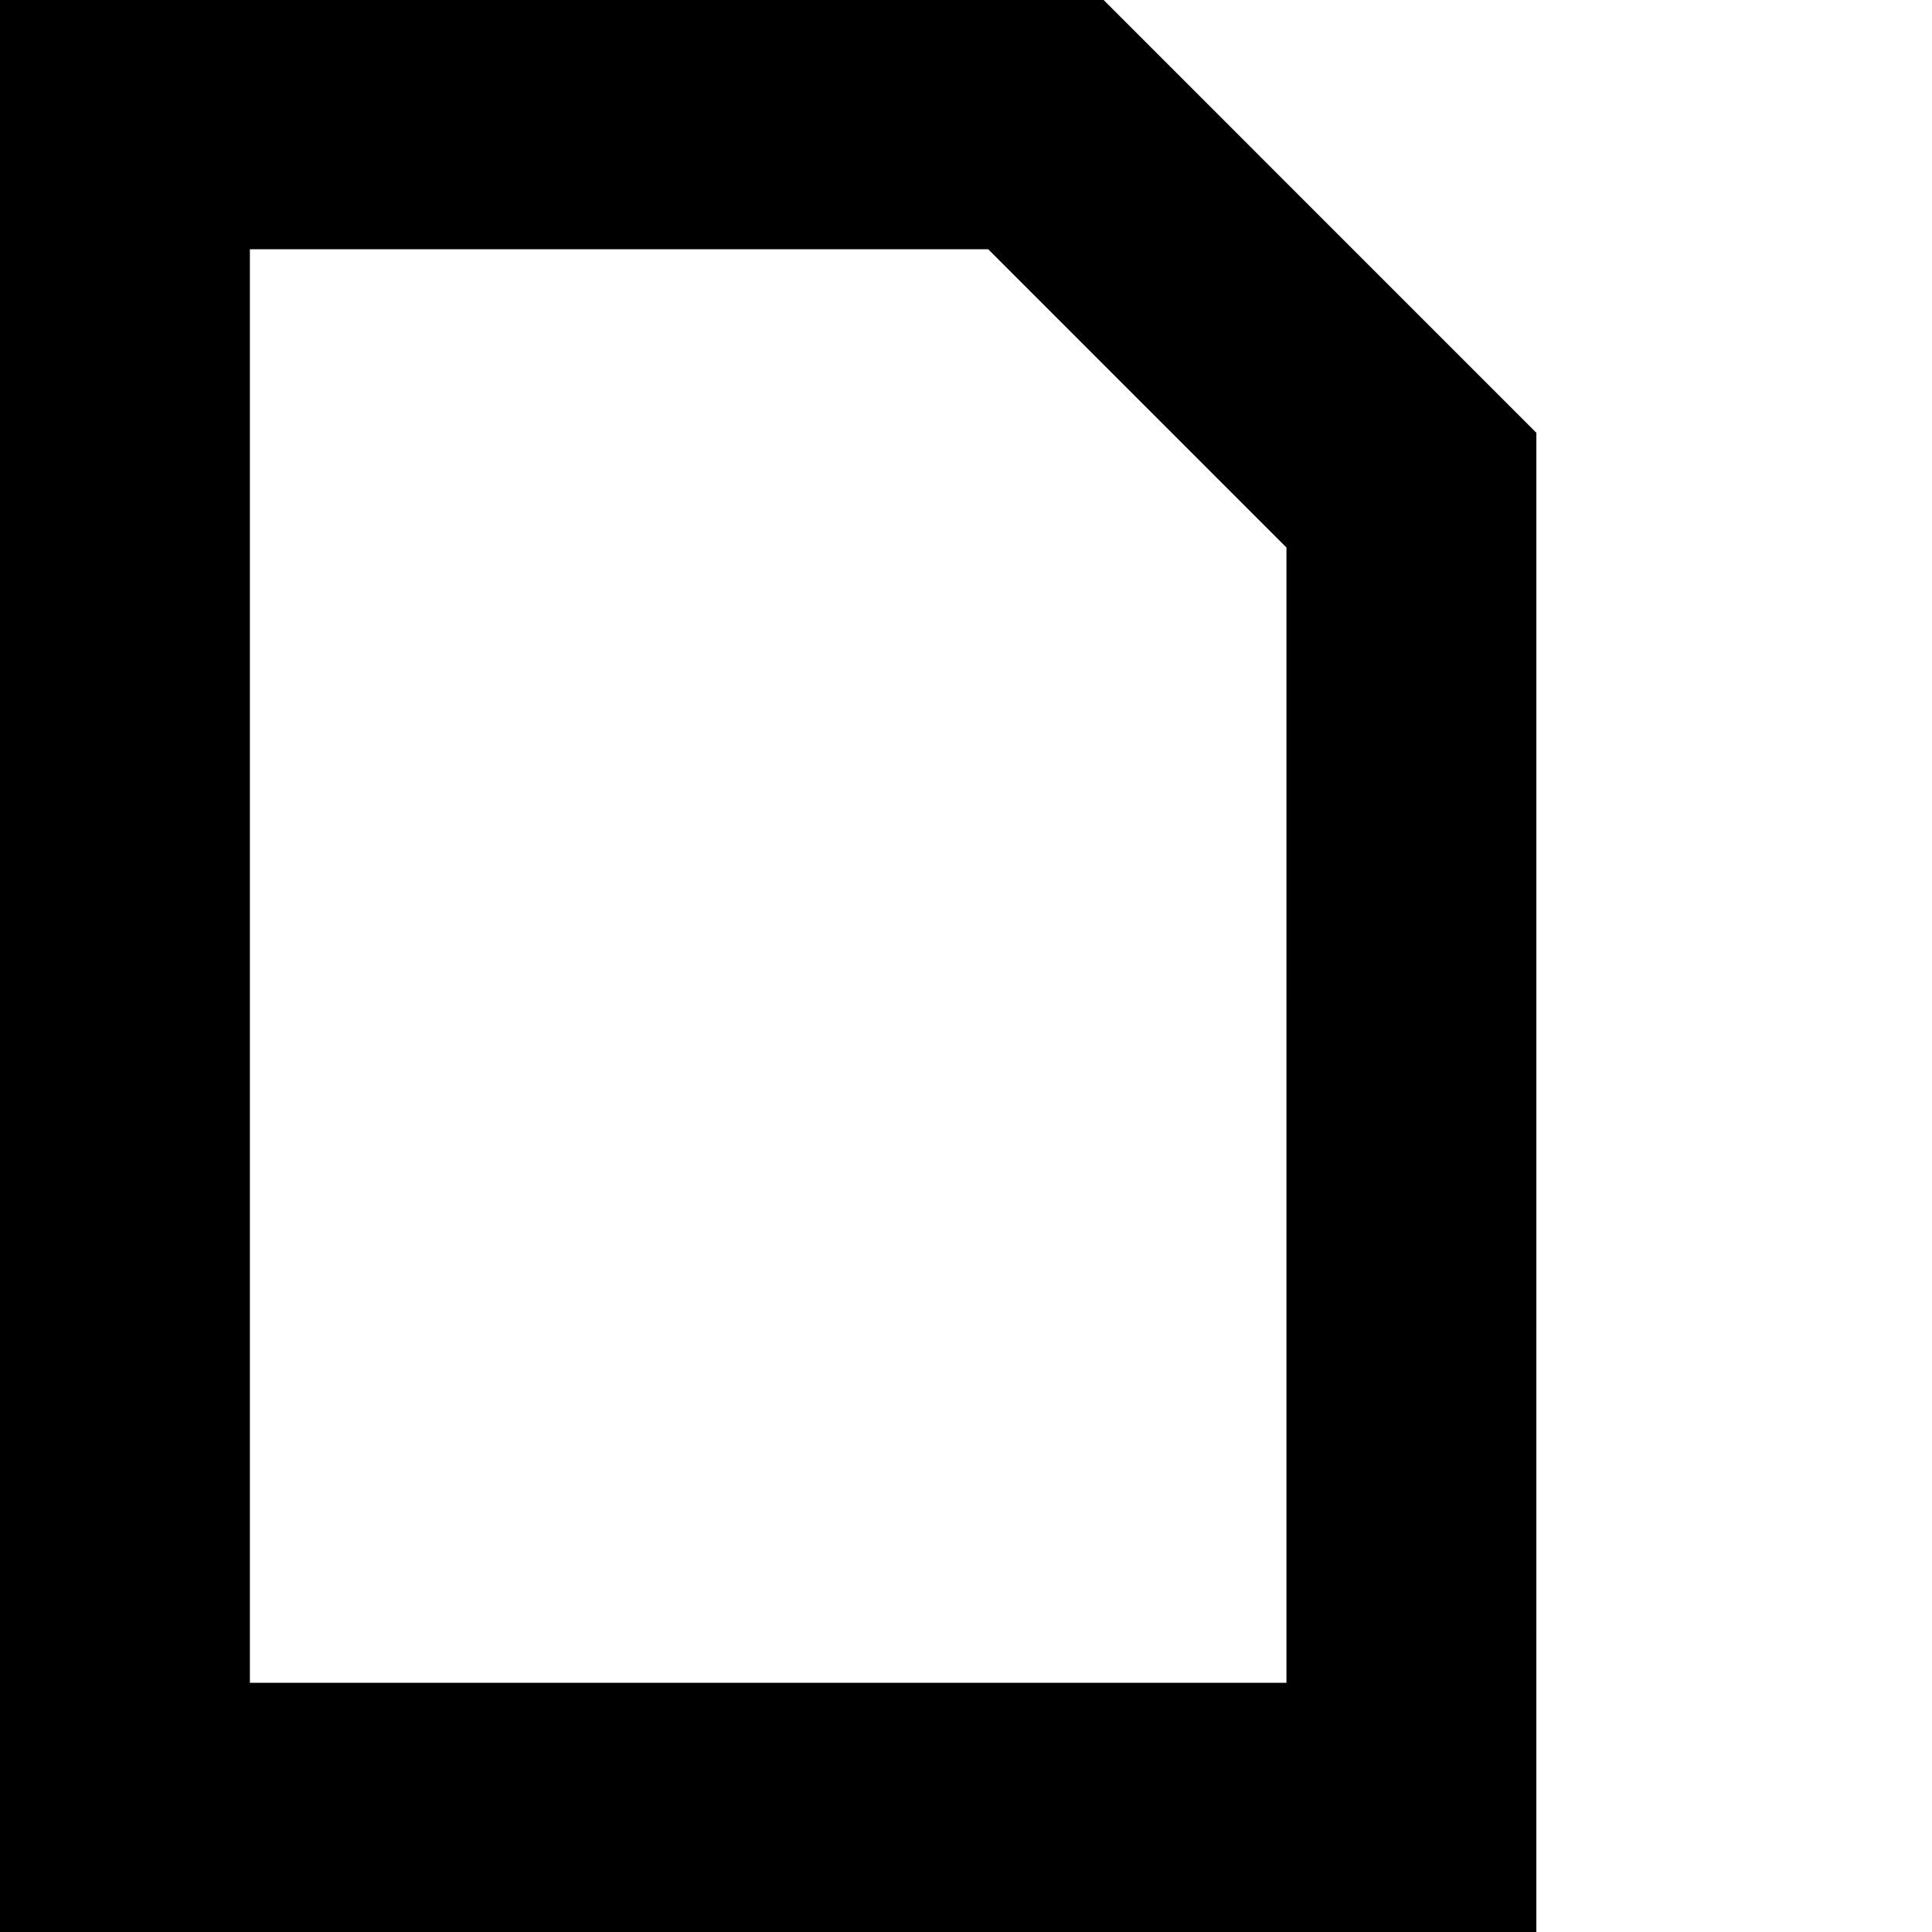
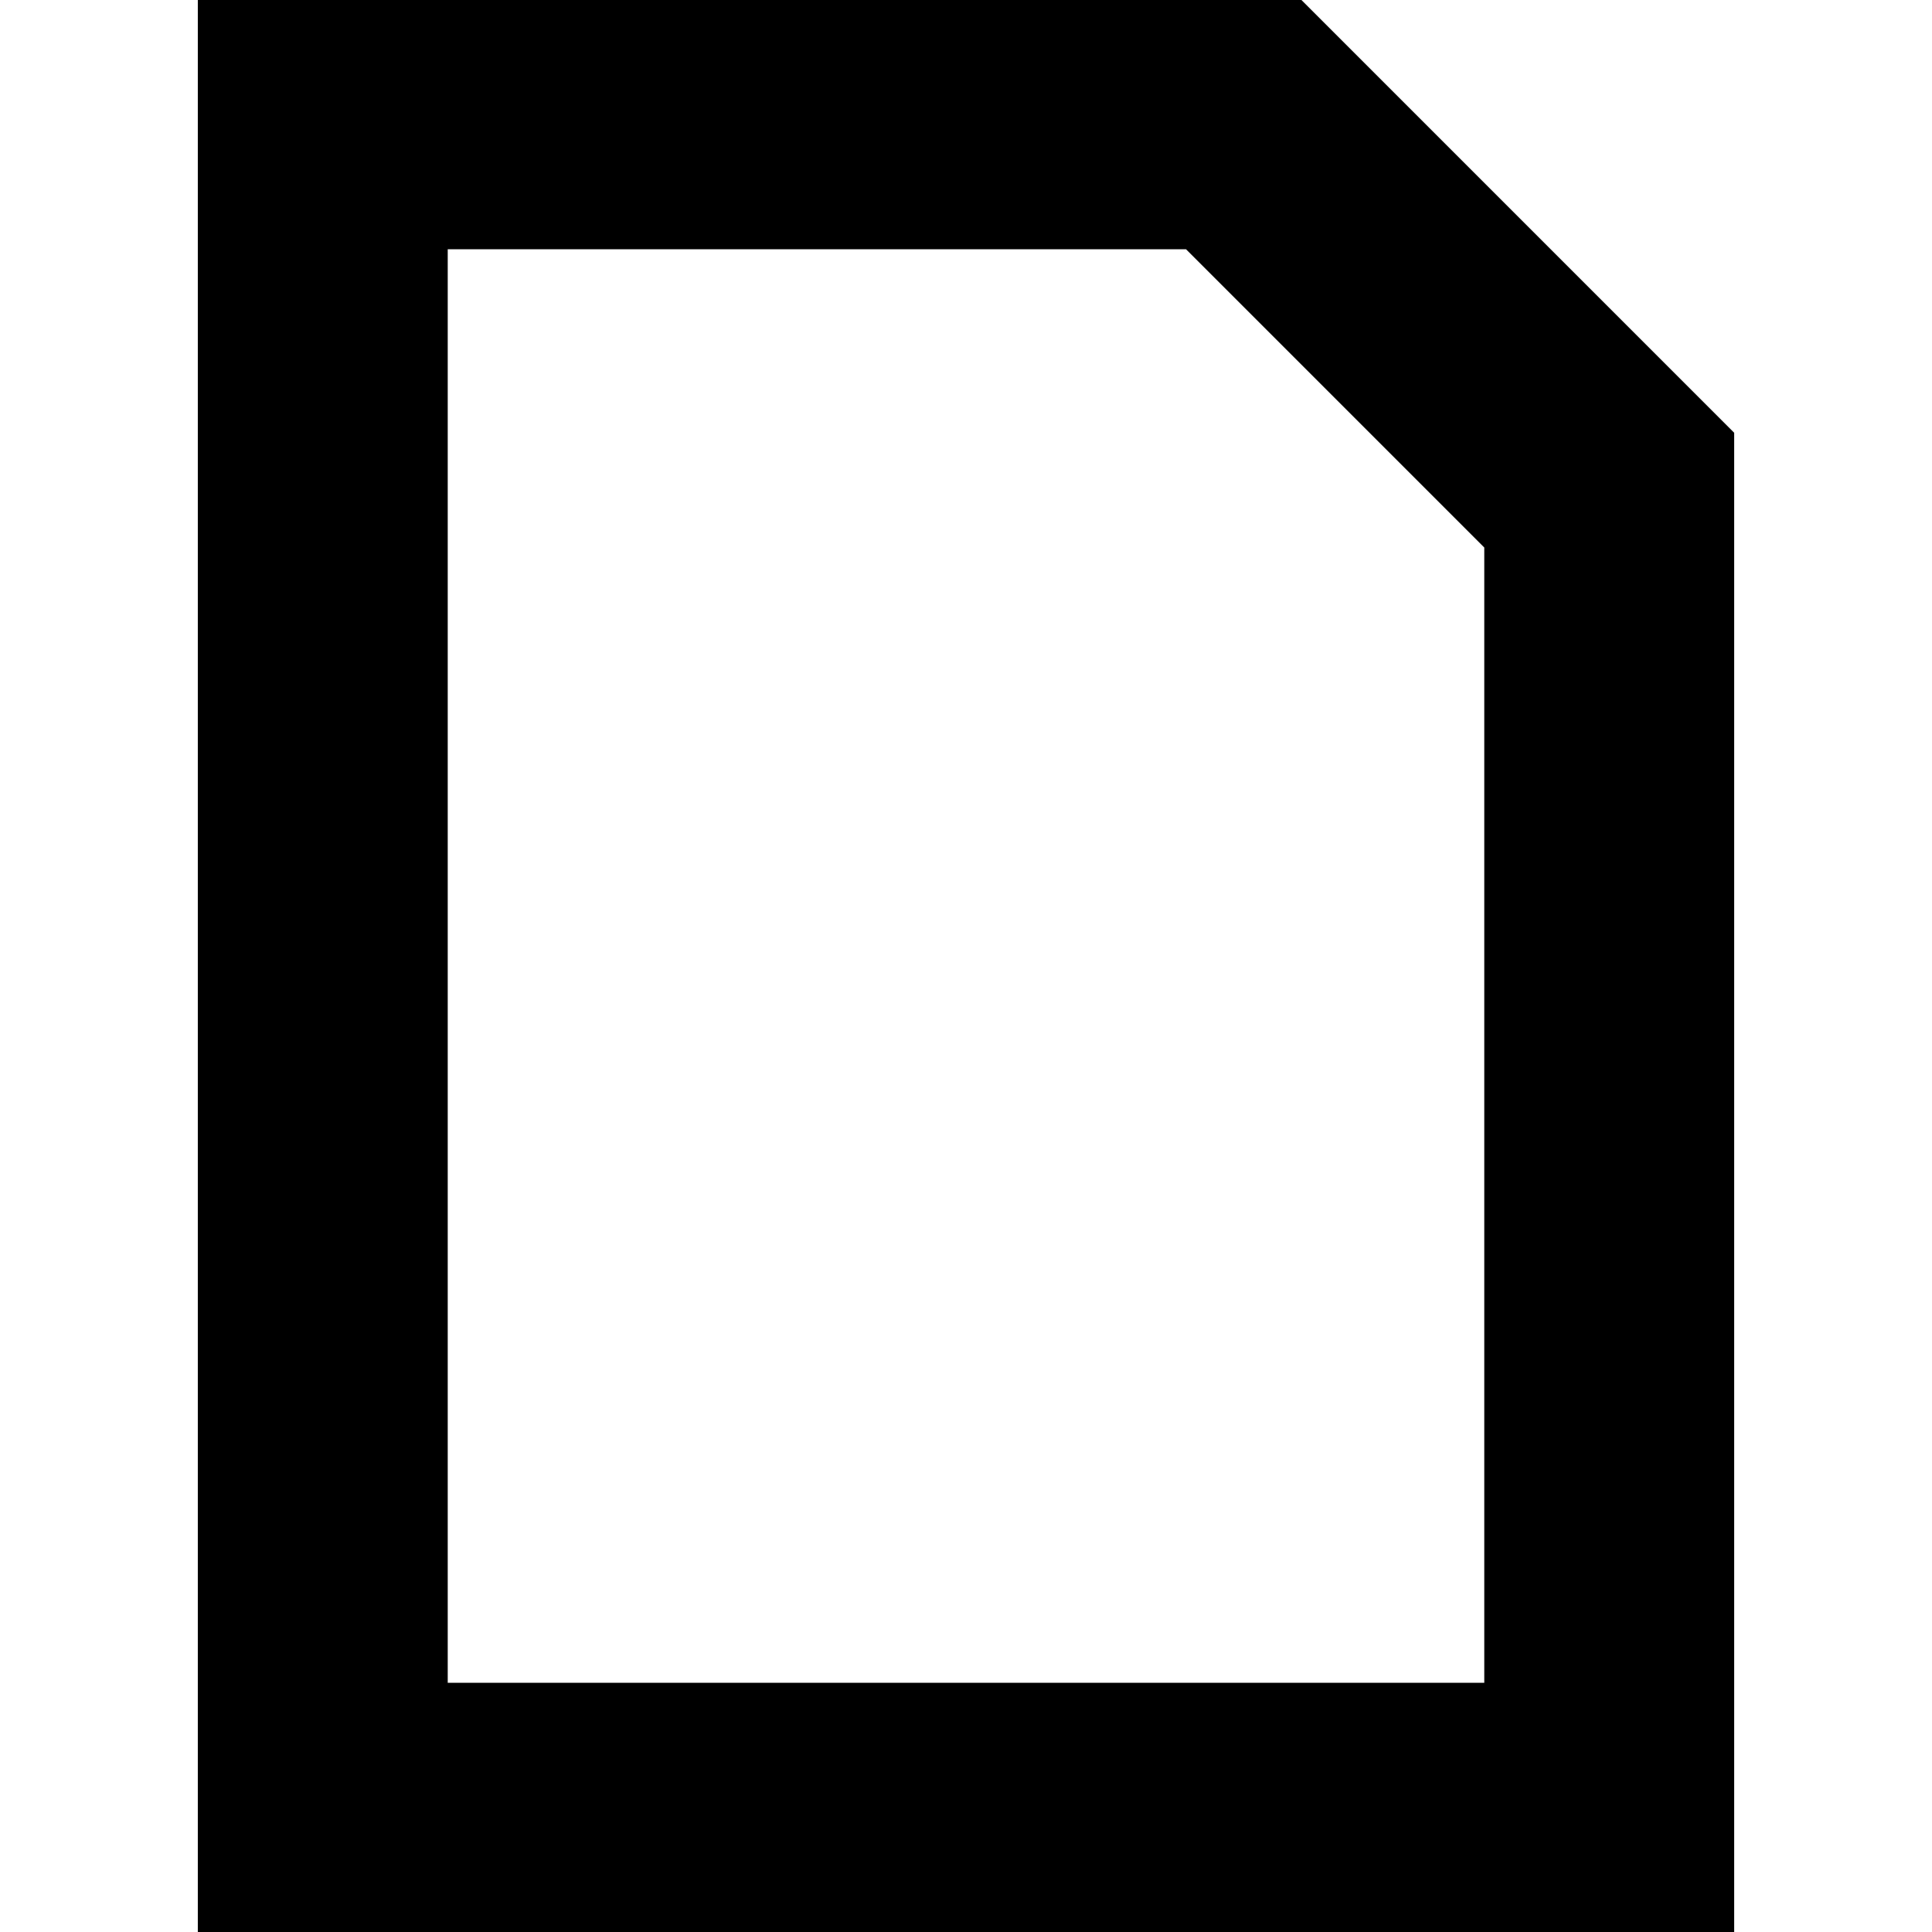
<svg xmlns="http://www.w3.org/2000/svg" id="note" width="128px" height="128px" version="1.1">
-   <path d="M101.787,128H0V0h73.118l28.67,28.673L101.787,128L101.787,128z M85.231,36.275l-19.76-19.762H16.556v94.976H85.23" />
+   <path d="M114.894,128H13.106V0h73.118l28.67,28.673L114.894,128L114.894,128z M98.337,36.275l-19.76-19.762H29.663v94.976h68.674" />
</svg>
